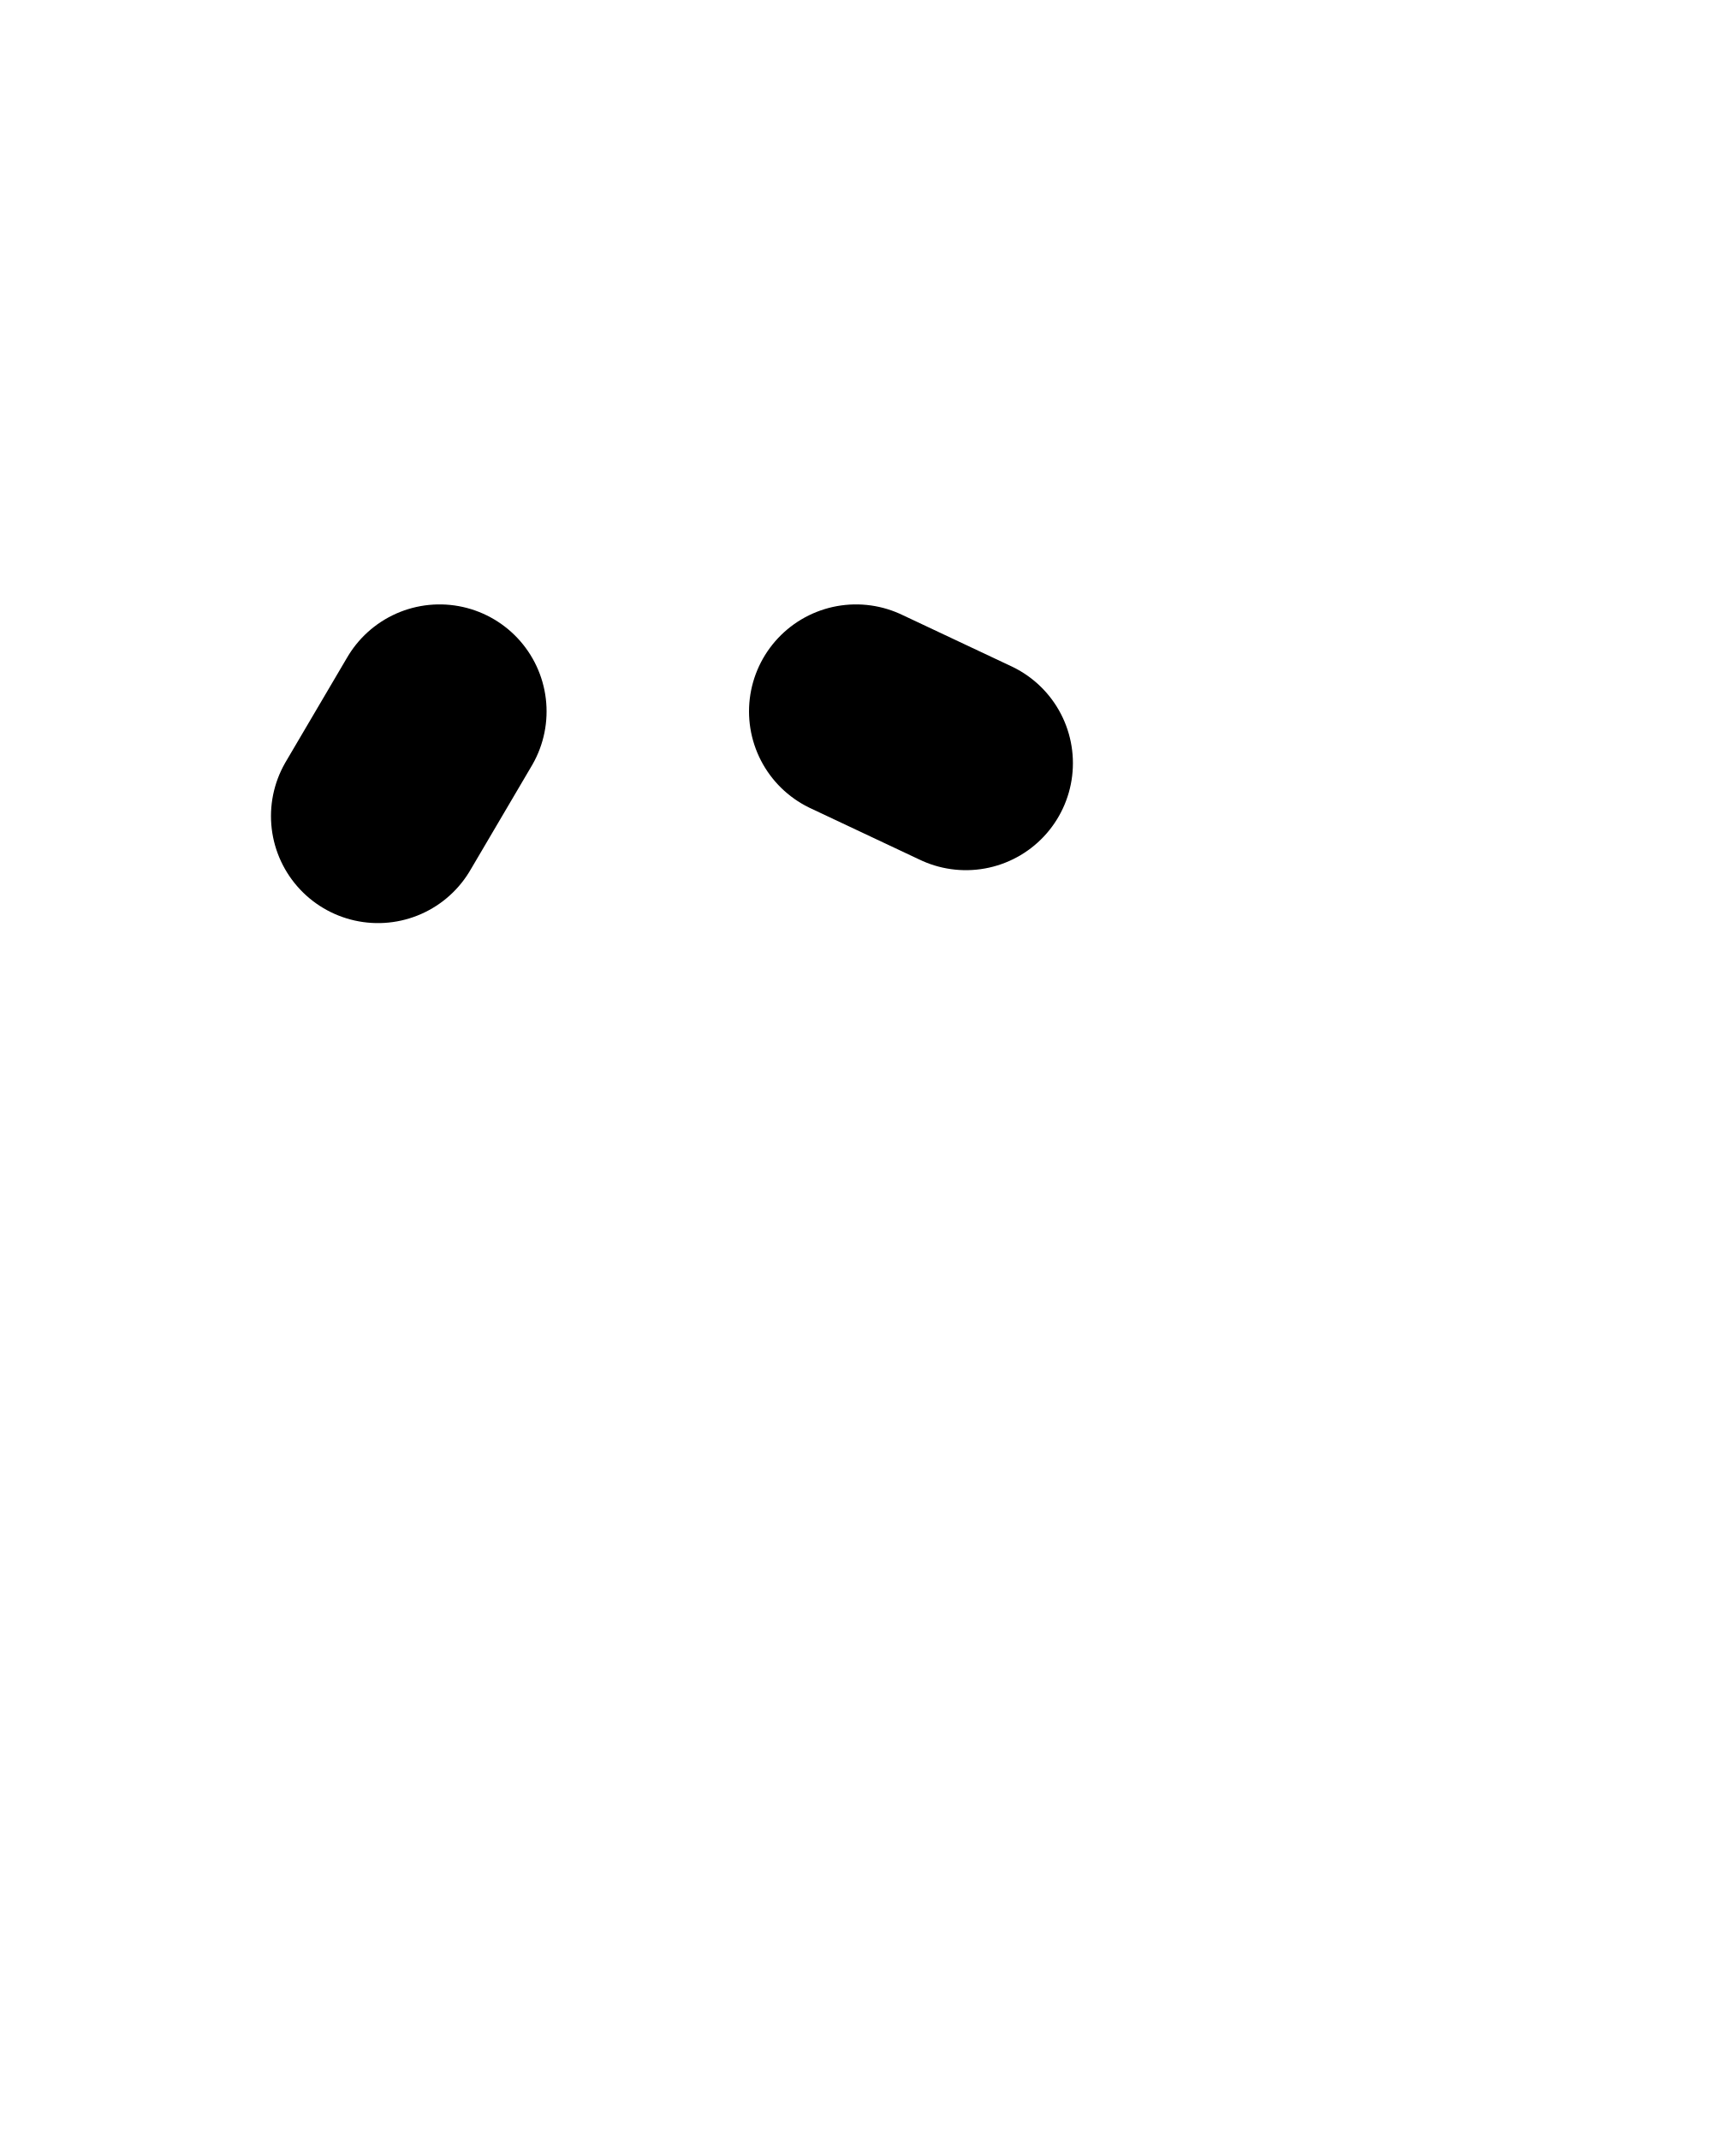
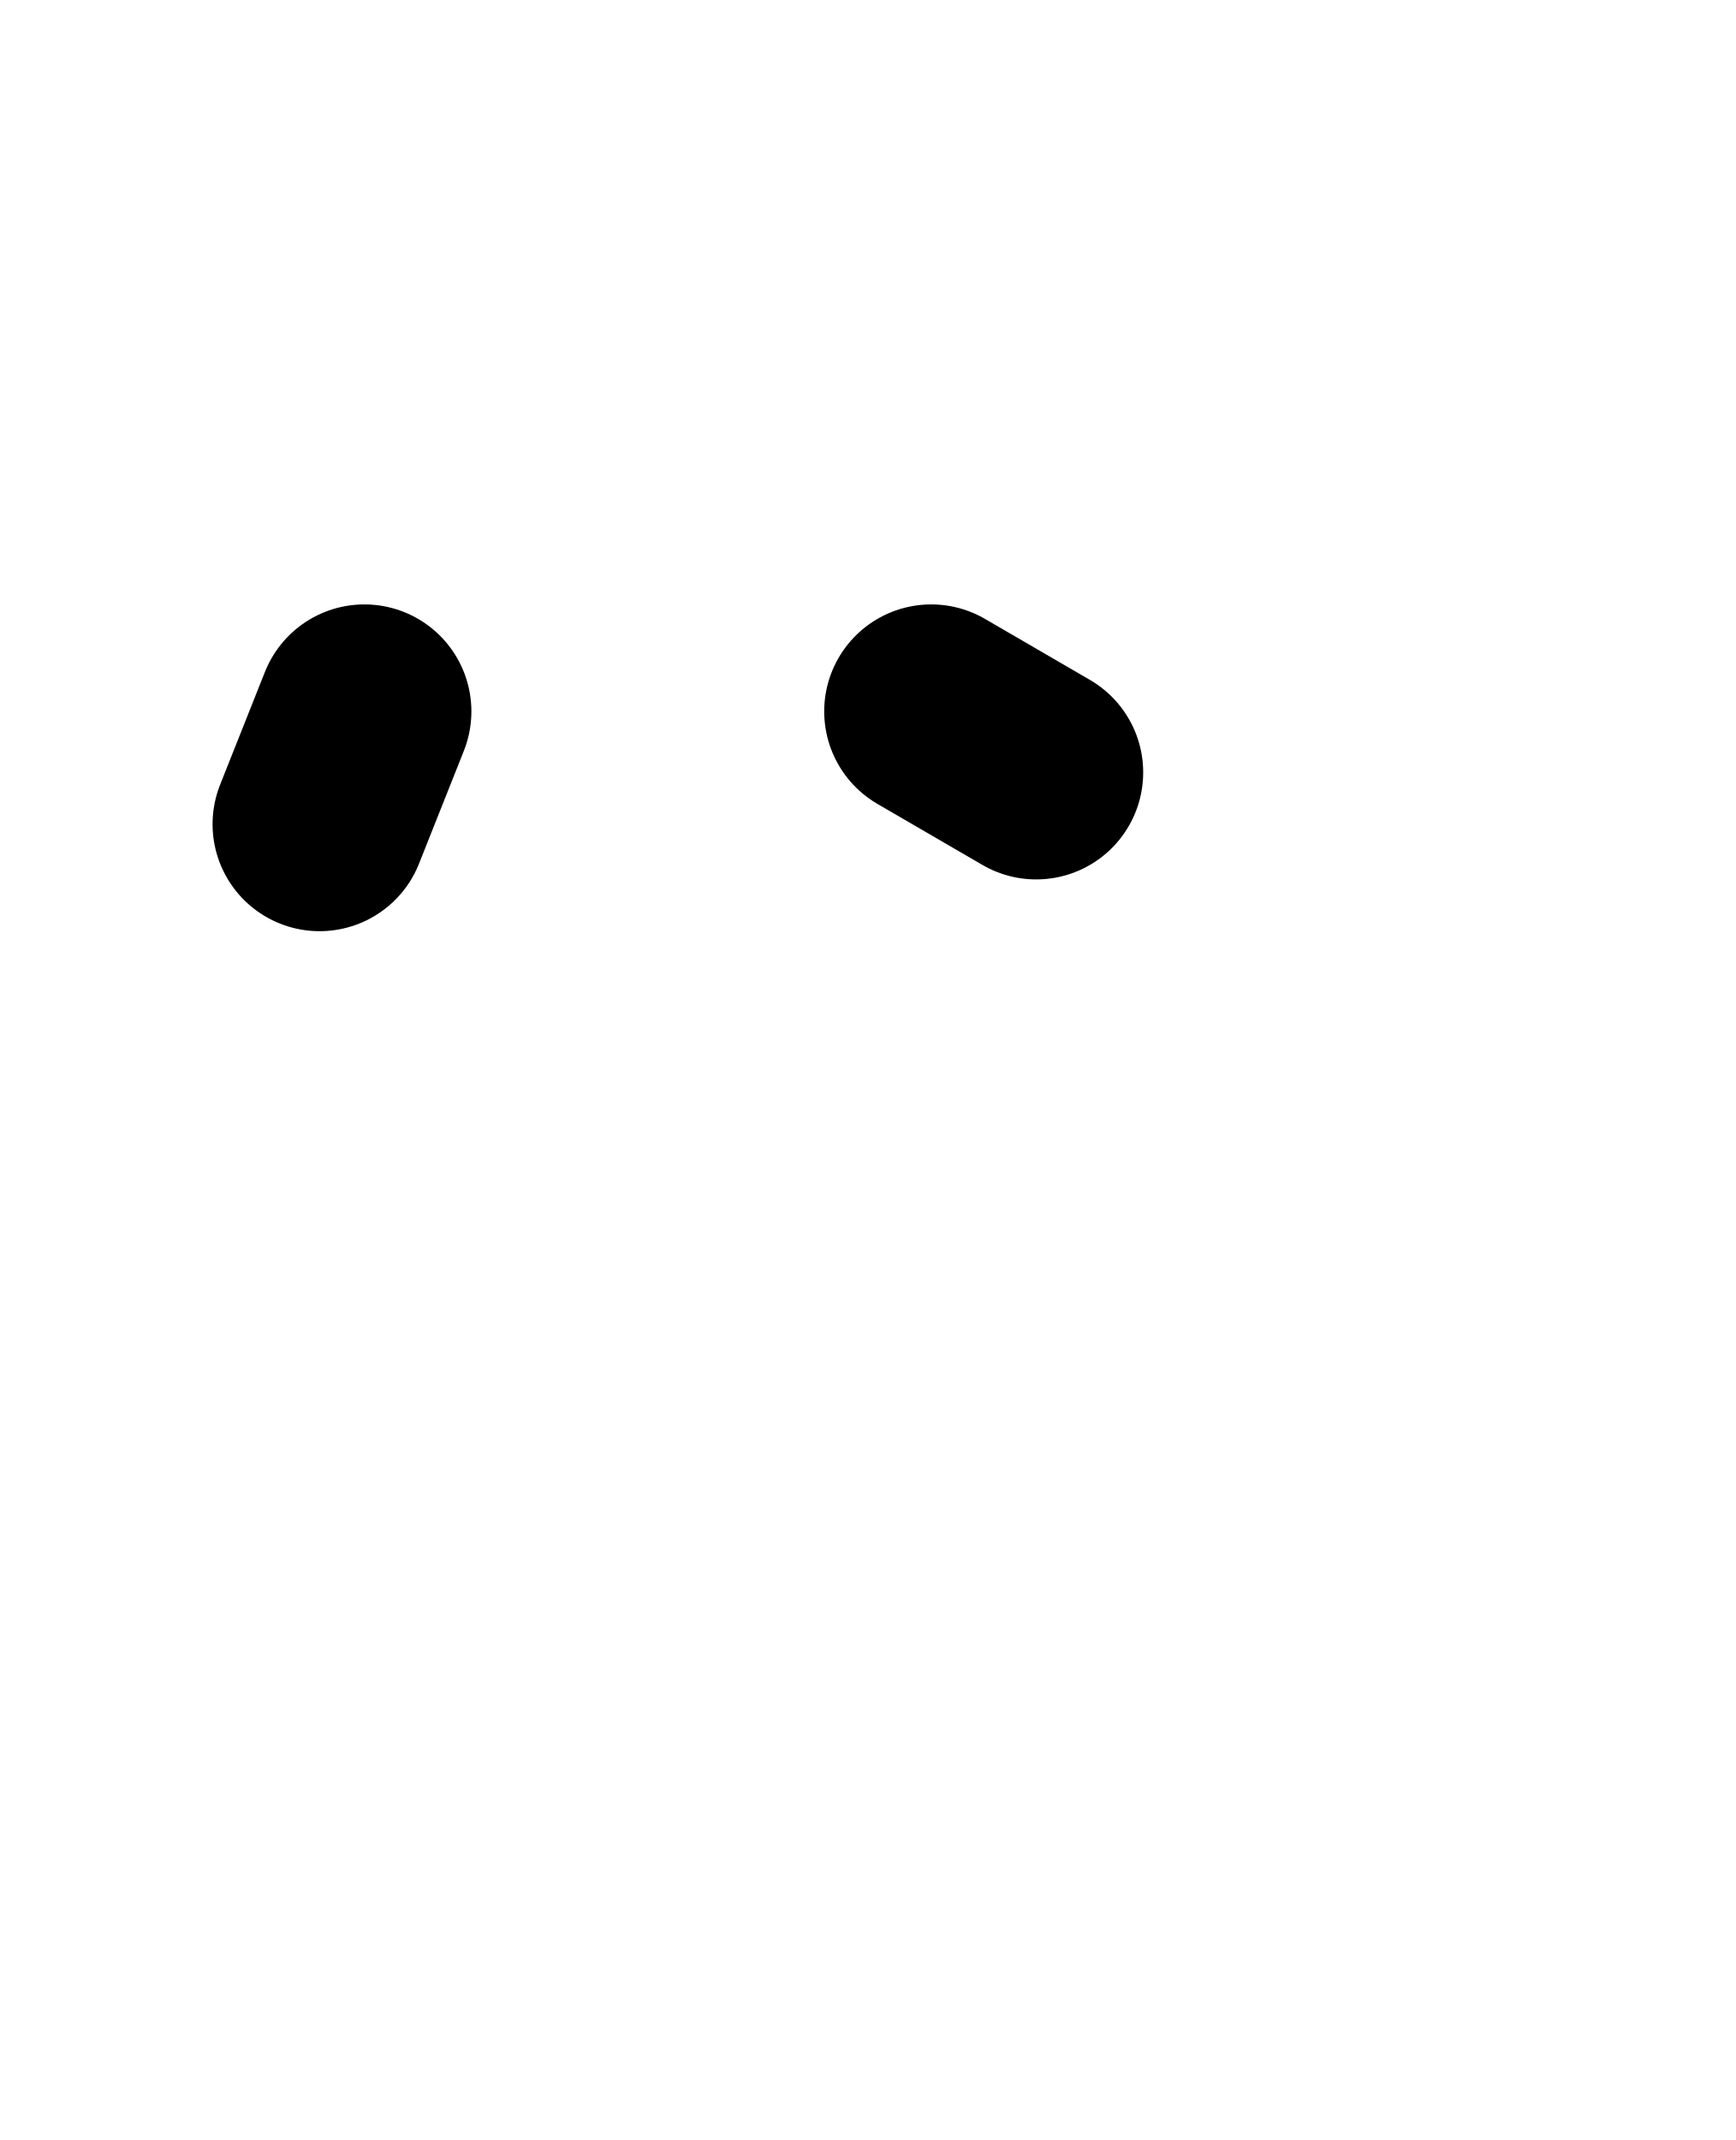
<svg xmlns="http://www.w3.org/2000/svg" width="60" height="74" viewBox="0 0 60 74">
-   <path d="M15.2 24.6L13.07 28.22" fill="none" stroke="#000" stroke-width="7.4" stroke-linecap="round" stroke-linejoin="round" />
-   <path d="M29.6 24.6L33.4 26.39" fill="none" stroke="#000" stroke-width="7.4" stroke-linecap="round" stroke-linejoin="round" />
+   <path d="M12.6 24.6L11.05 28.5" fill="none" stroke="#000" stroke-width="7.4" stroke-linecap="round" stroke-linejoin="round" />
+   <path d="M32.2 24.6L35.83 26.71" fill="none" stroke="#000" stroke-width="7.4" stroke-linecap="round" stroke-linejoin="round" />
</svg>
